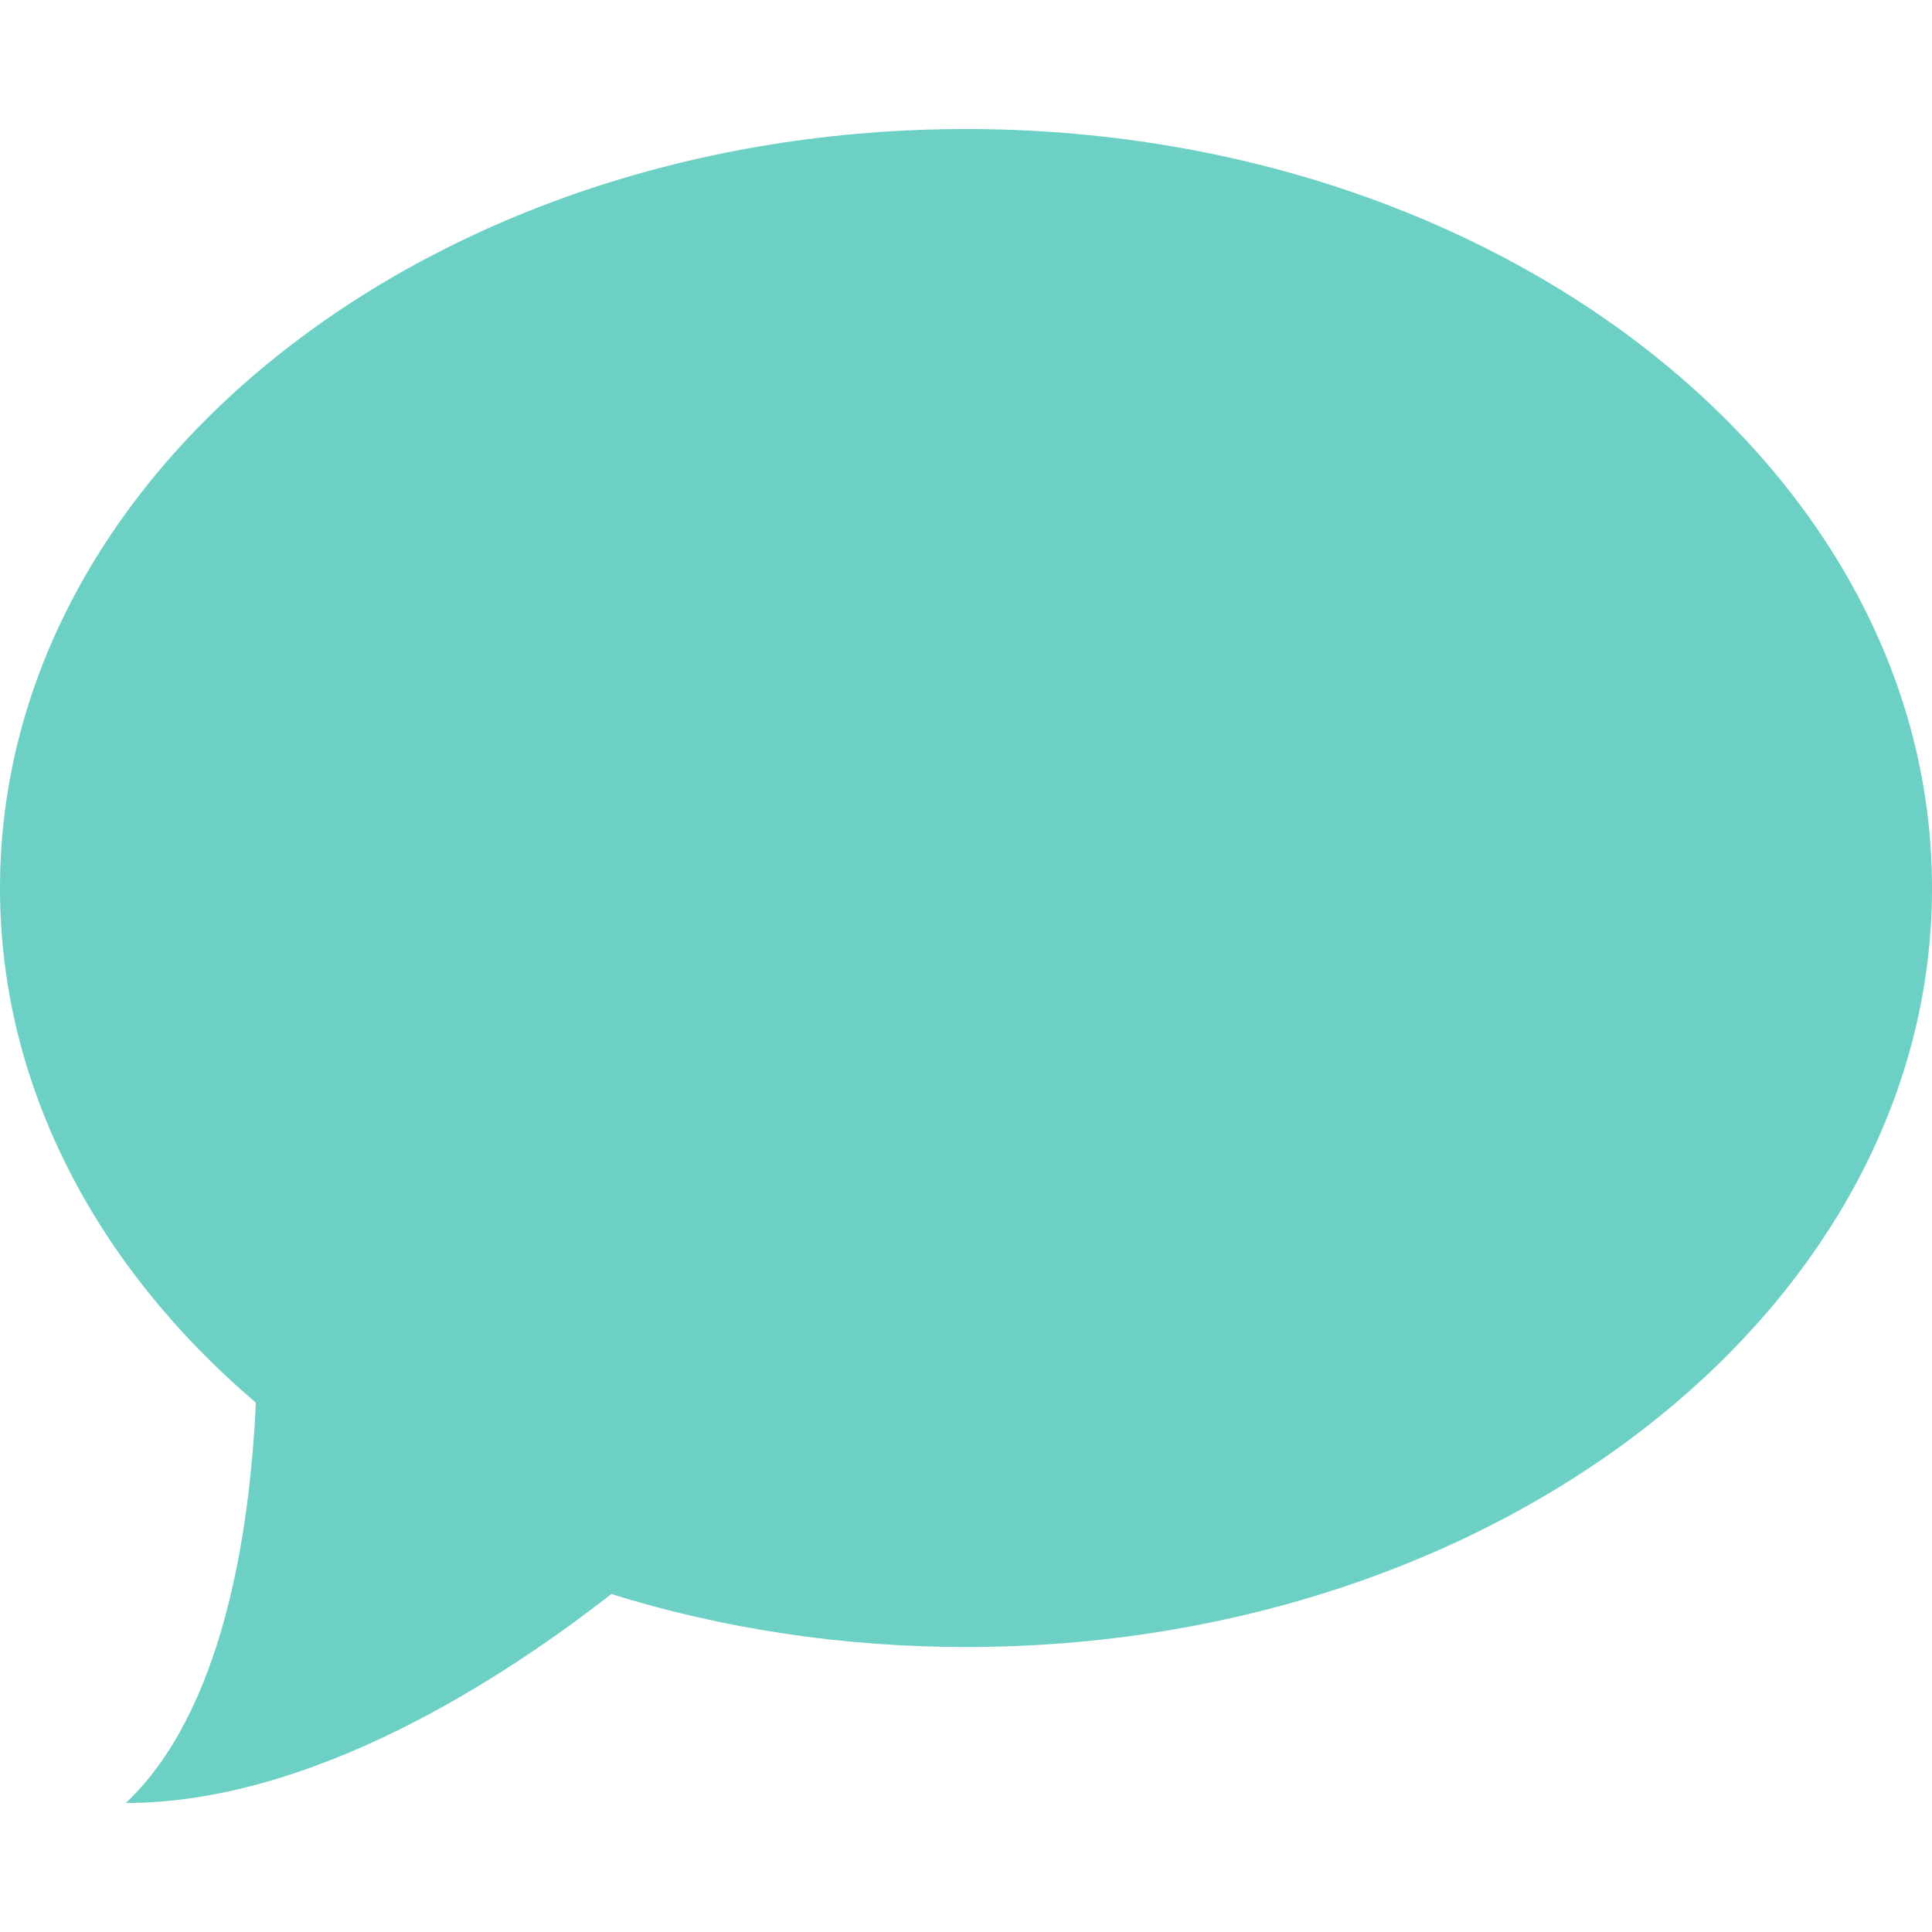
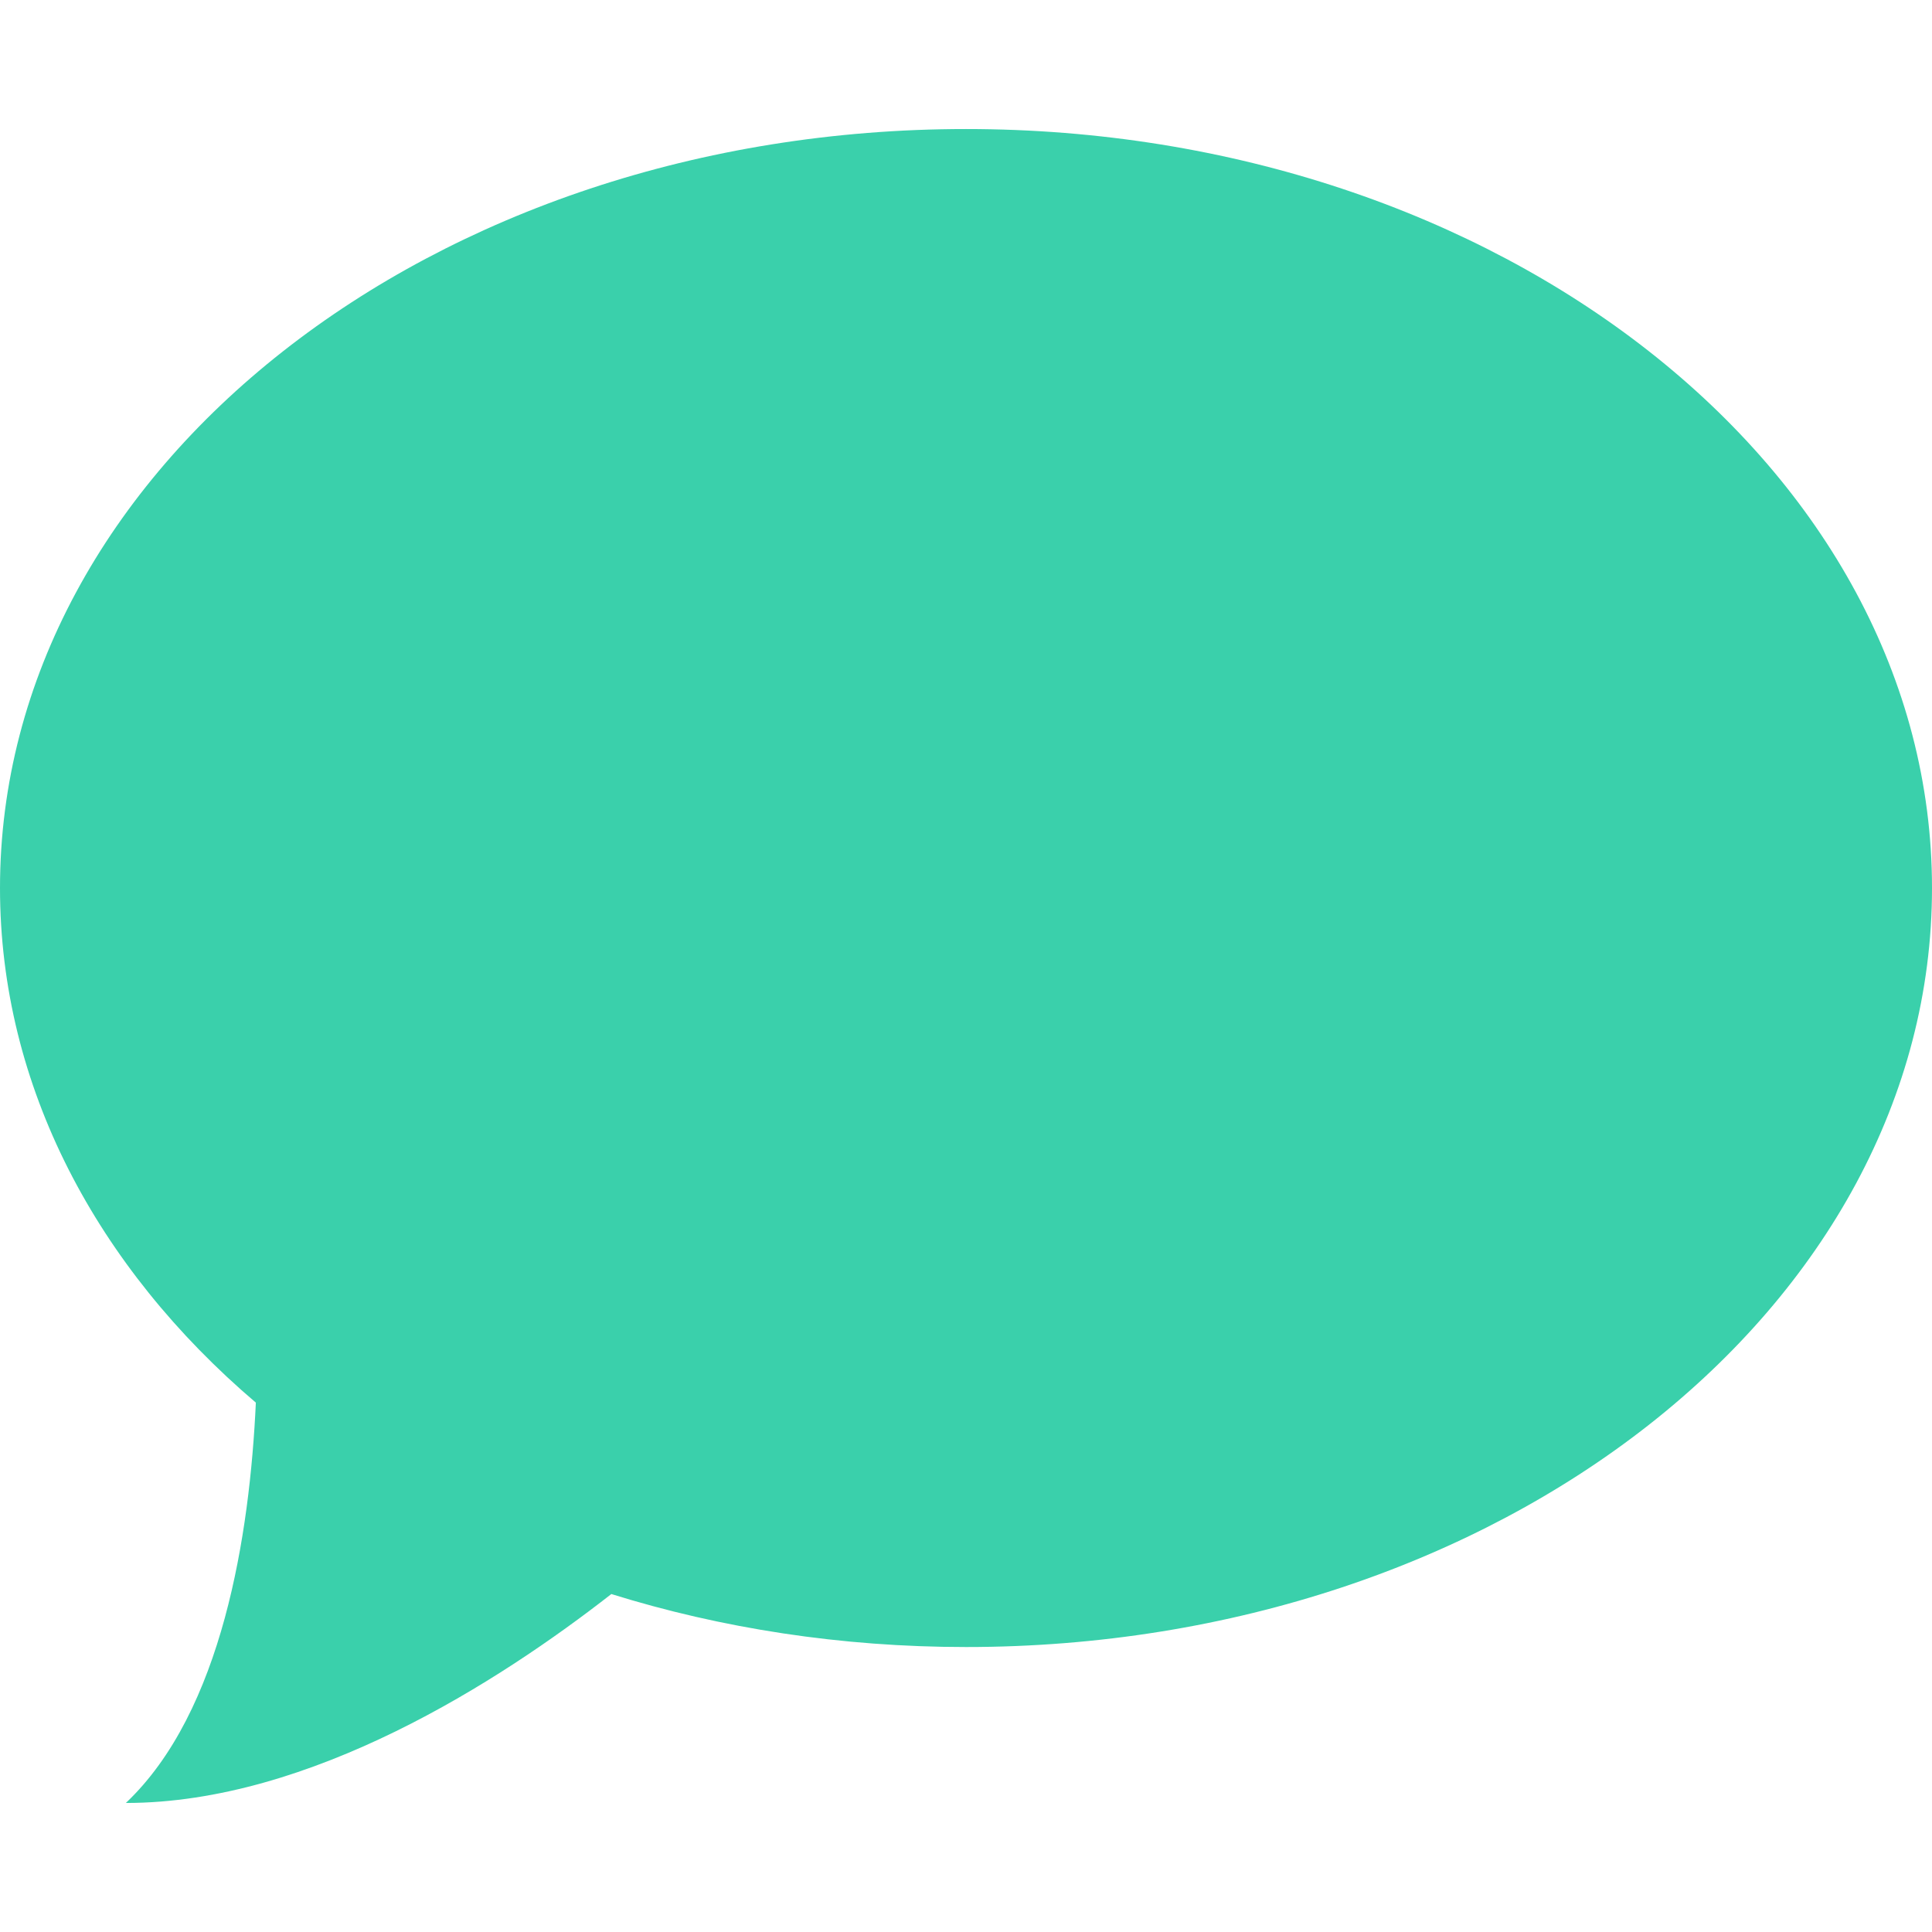
<svg xmlns="http://www.w3.org/2000/svg" version="1.1" id="Capa_1" x="0px" y="0px" viewBox="0 0 14 14" style="enable-background:new 0 0 14 14;" xml:space="preserve">
  <g>
-     <path d="M7,0.935c-3.866,0-7,2.463-7,5.5c0,1.438,0.703,2.749,1.854,3.729   c-0.044,0.955-0.242,2.239-0.942,2.901c1.337,0,2.706-0.88,3.518-1.514c0.796,0.248,1.663,0.384,2.57,0.384c3.866,0,7-2.463,7-5.5   S10.866,0.935,7,0.935z" fill="#6cd0c4" />
+     <path d="M7,0.935c-3.866,0-7,2.463-7,5.5c0,1.438,0.703,2.749,1.854,3.729   c-0.044,0.955-0.242,2.239-0.942,2.901c1.337,0,2.706-0.88,3.518-1.514c0.796,0.248,1.663,0.384,2.57,0.384c3.866,0,7-2.463,7-5.5   S10.866,0.935,7,0.935z" fill="#3ad0ab" />
  </g>
  <g>
</g>
  <g>
</g>
  <g>
</g>
  <g>
</g>
  <g>
</g>
  <g>
</g>
  <g>
</g>
  <g>
</g>
  <g>
</g>
  <g>
</g>
  <g>
</g>
  <g>
</g>
  <g>
</g>
  <g>
</g>
  <g>
</g>
</svg>
